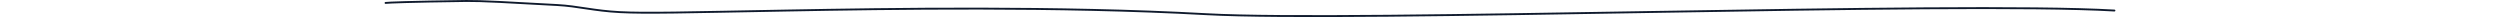
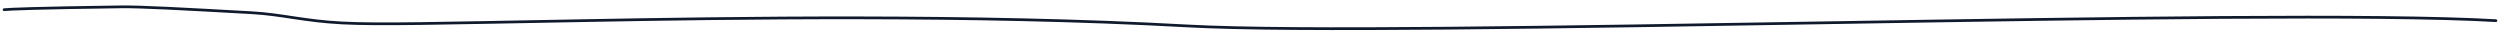
- <svg xmlns="http://www.w3.org/2000/svg" width="913" height="9" viewBox="0 0 913 13" fill="none">
+ <svg xmlns="http://www.w3.org/2000/svg" overflow="visible" width="915" height="16" viewBox="-1 -2 915 16" fill="none">
  <path d="M0.5 1.544C2.303 1.343 12.333 0.927 43.106 0.509C50.872 0.403 66.198 1.275 91.047 2.651C102.211 3.269 110.243 5.684 124.143 6.398C138.043 7.112 157.517 6.554 211.97 5.564C266.424 4.574 355.266 3.169 433.455 7.487C511.644 11.805 827.343 0.612 912.5 5.563" stroke="#0F1A2D" stroke-linecap="round" />
</svg>
